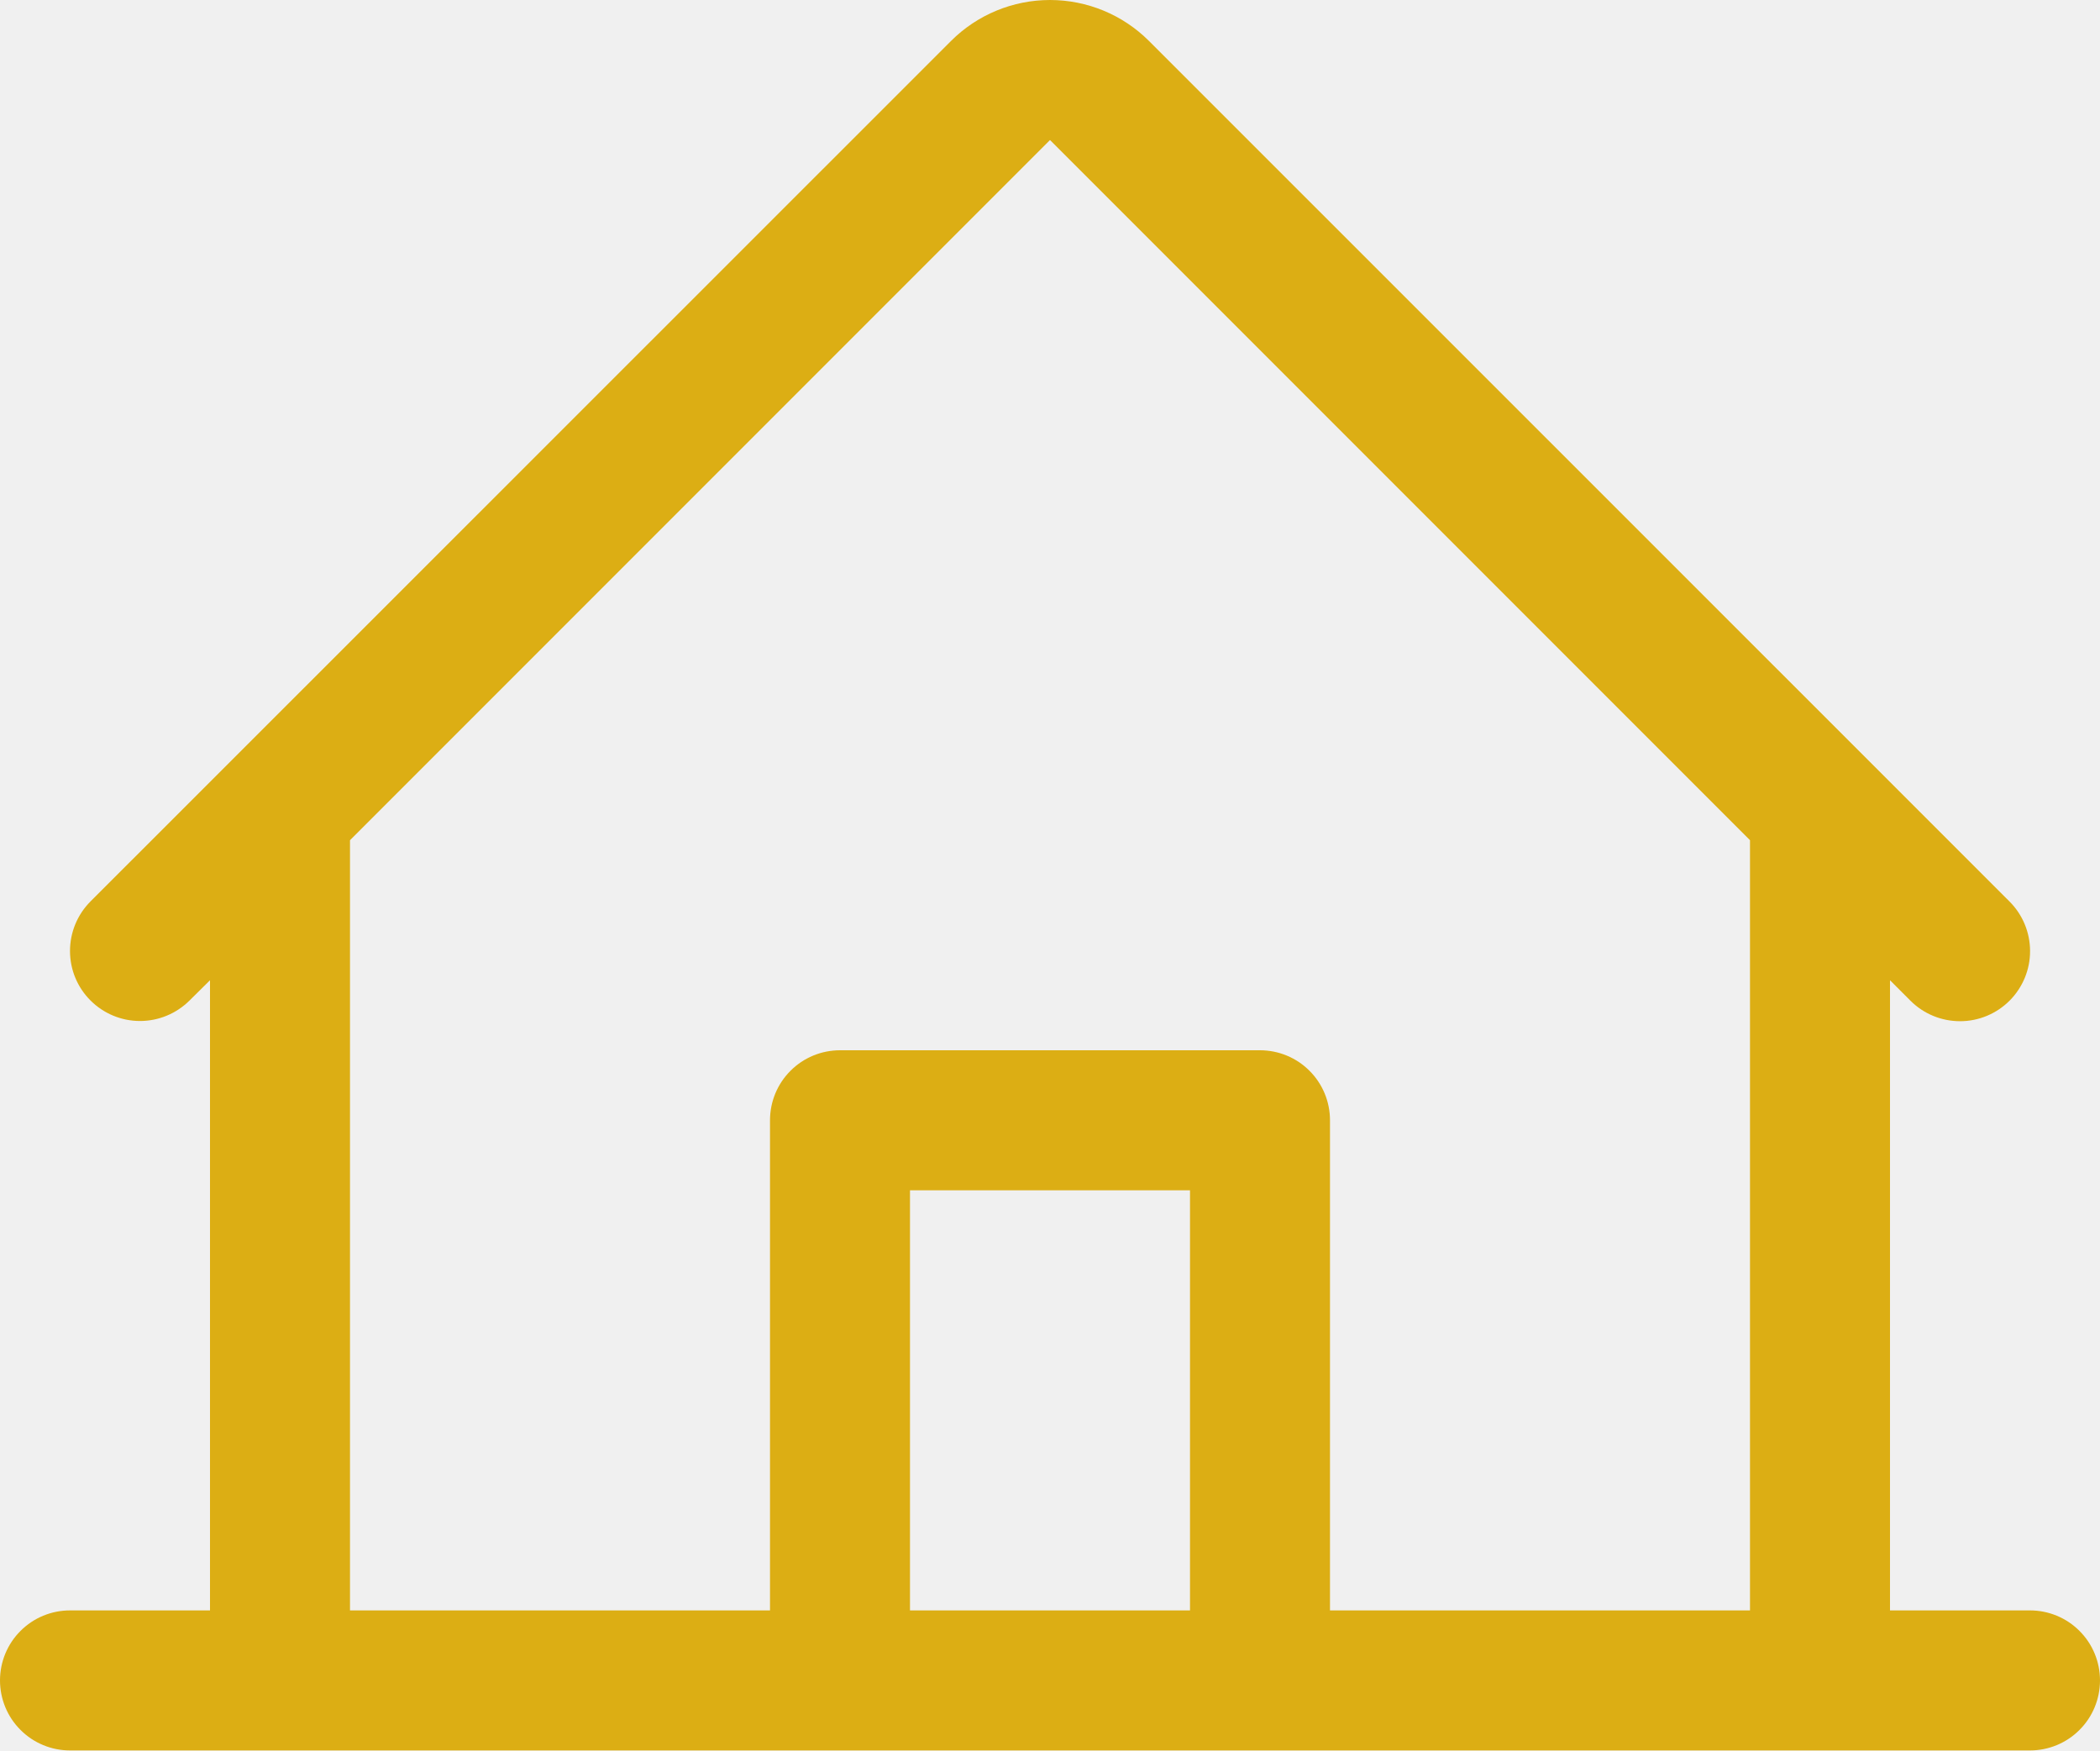
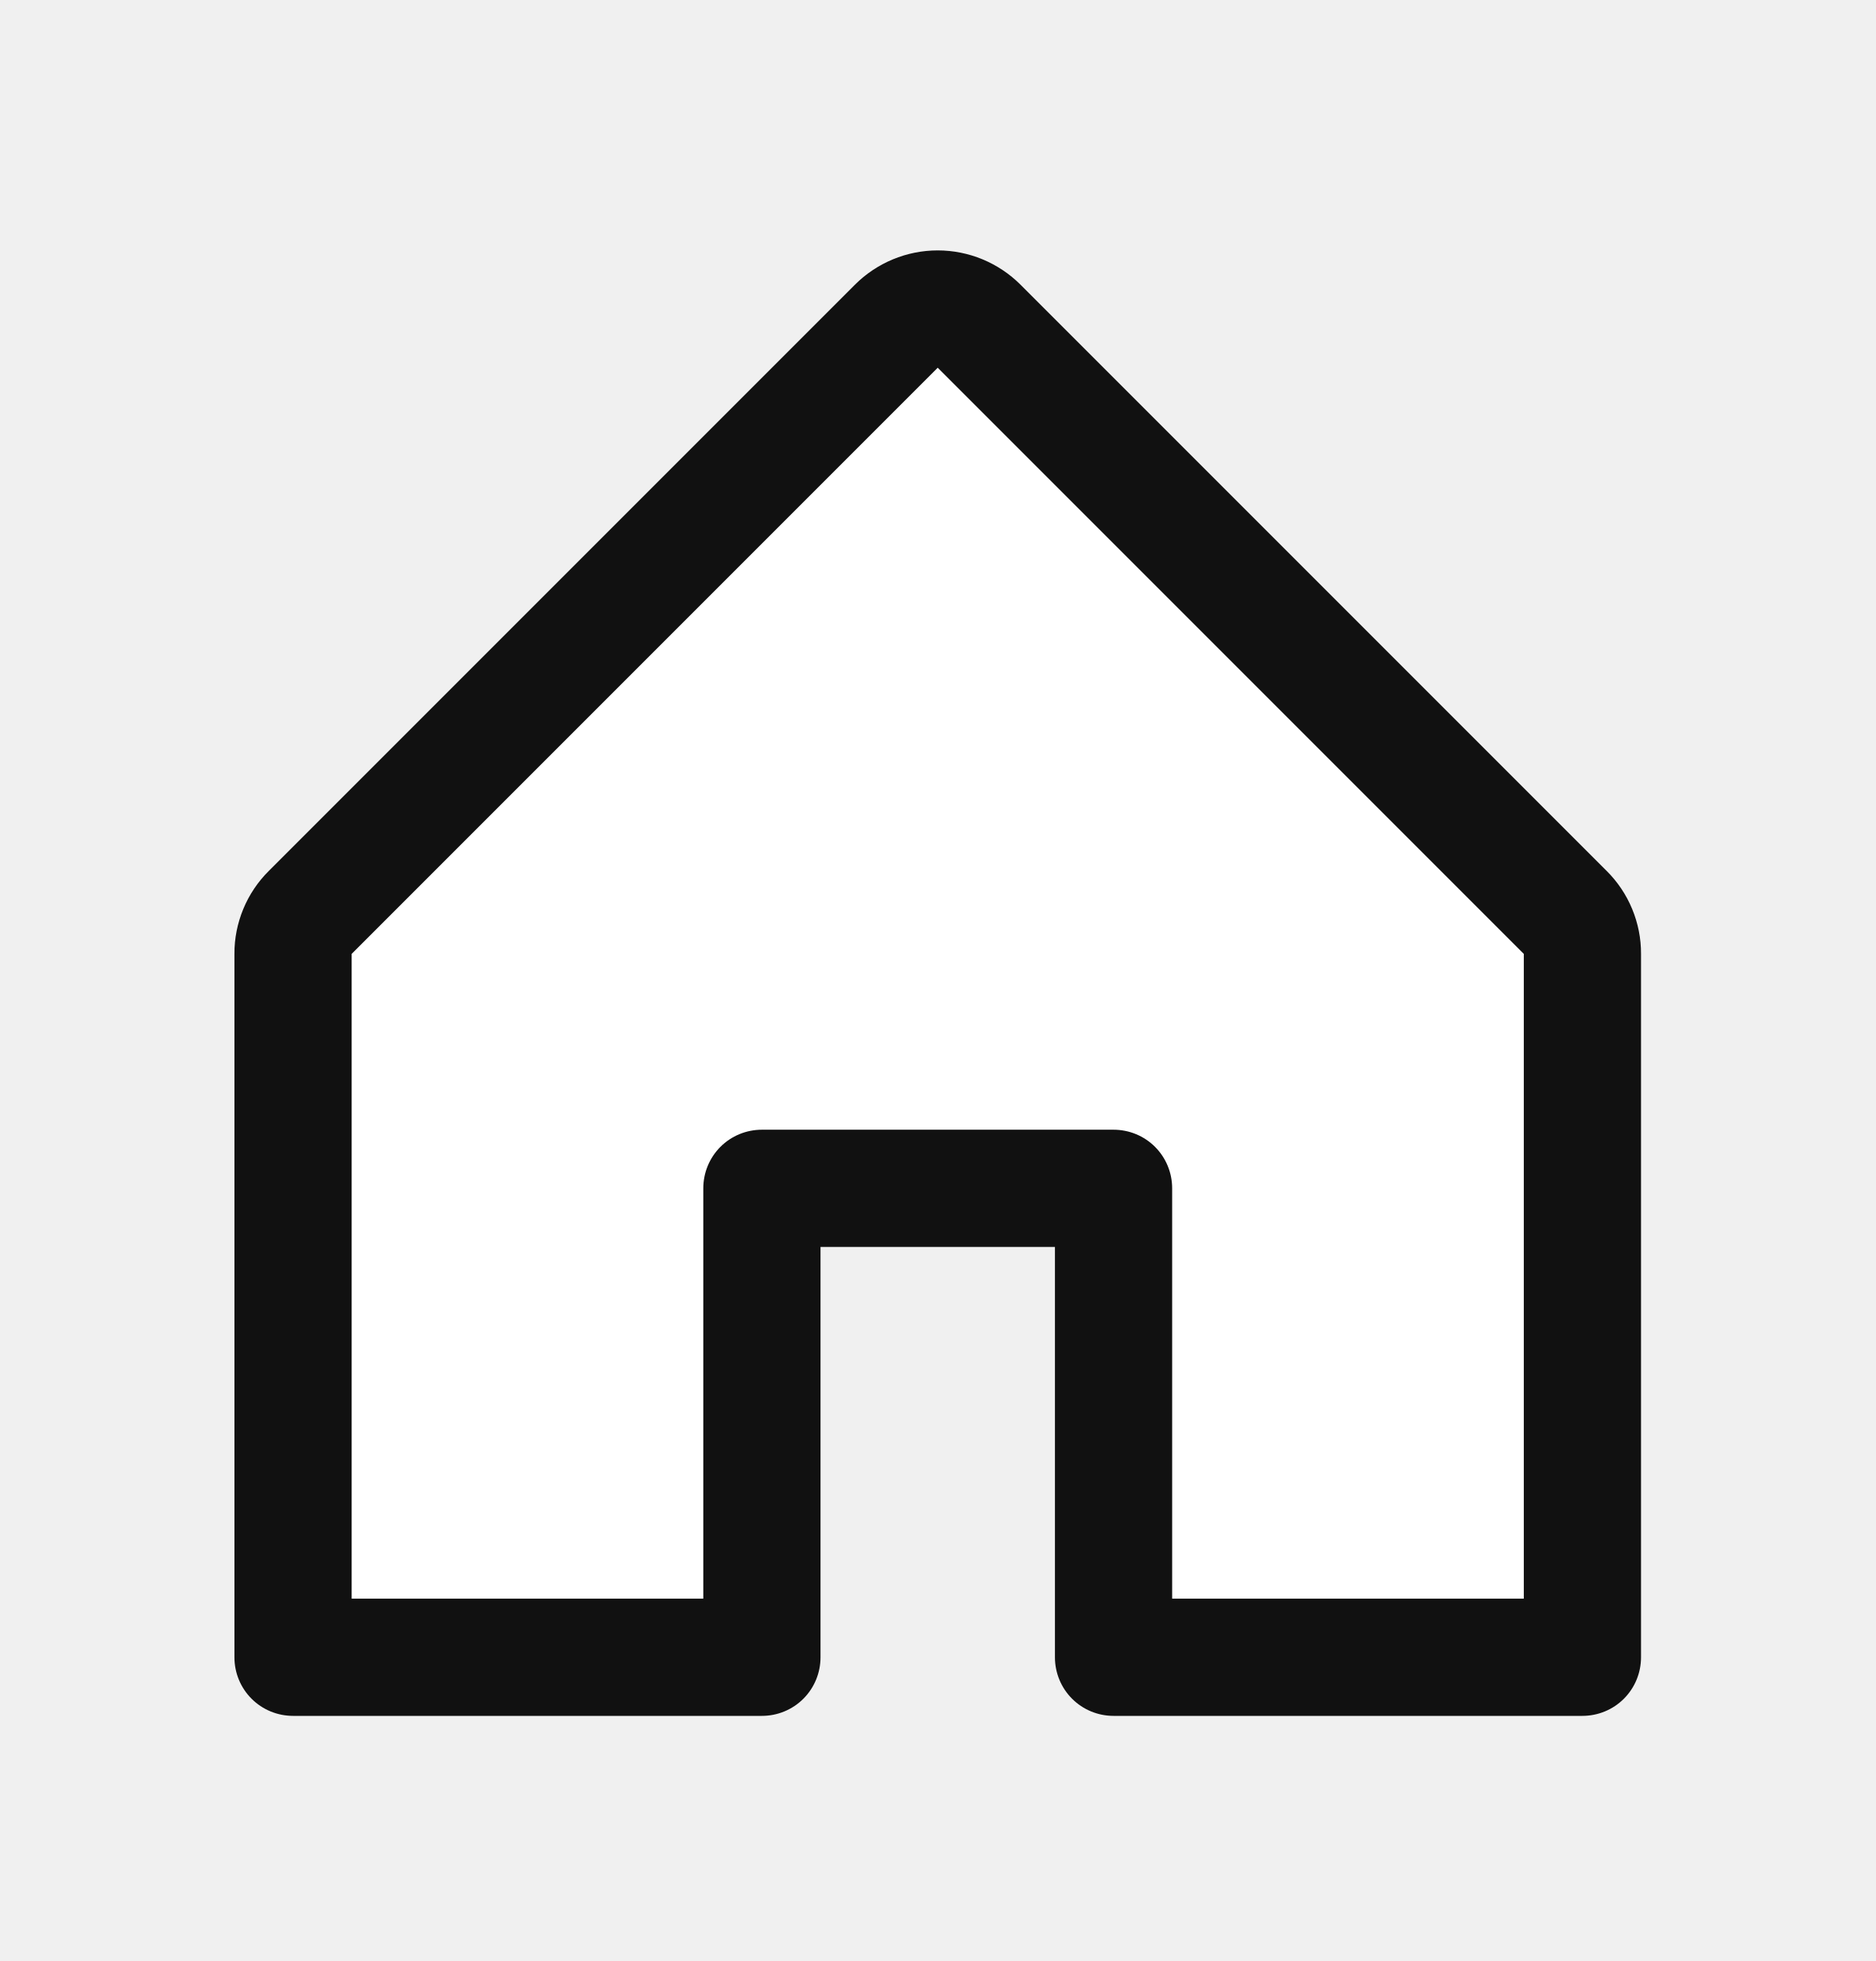
- <svg xmlns="http://www.w3.org/2000/svg" width="30" height="25" viewBox="0 0 30 25" fill="none">
-   <path d="M29 23H27V14L27.293 14.293C27.48 14.48 27.735 14.585 28.001 14.585C28.267 14.585 28.521 14.479 28.709 14.291C28.896 14.103 29.002 13.848 29.001 13.583C29.001 13.317 28.895 13.063 28.707 12.875L16.414 0.585C16.039 0.21 15.53 -0 15 -0C14.47 -0 13.961 0.21 13.586 0.585L1.292 12.875C1.105 13.063 1 13.317 1 13.582C1 13.848 1.105 14.102 1.293 14.289C1.481 14.477 1.735 14.582 2 14.582C2.266 14.582 2.52 14.476 2.708 14.289L3 14V23H1C0.735 23 0.48 23.105 0.293 23.293C0.105 23.48 0 23.735 0 24C0 24.265 0.105 24.52 0.293 24.707C0.48 24.895 0.735 25 1 25H29C29.265 25 29.52 24.895 29.707 24.707C29.895 24.52 30 24.265 30 24C30 23.735 29.895 23.48 29.707 23.293C29.52 23.105 29.265 23 29 23ZM5 12L15 2L25 12V23H19V16C19 15.735 18.895 15.48 18.707 15.293C18.52 15.105 18.265 15 18 15H12C11.735 15 11.48 15.105 11.293 15.293C11.105 15.48 11 15.735 11 16V23H5V12ZM17 23H13V17H17V23Z" fill="#DCAE14" />
+ <svg xmlns="http://www.w3.org/2000/svg" width="22" height="23" viewBox="0 0 22 23" fill="none">
+   <path d="M18.562 11.188V19.438H13.062V13.938H8.938V19.438H3.438V11.188C3.437 11.097 3.455 11.008 3.49 10.924C3.524 10.841 3.575 10.765 3.639 10.701L10.514 3.826C10.577 3.762 10.653 3.711 10.737 3.677C10.82 3.642 10.91 3.624 11 3.624C11.09 3.624 11.18 3.642 11.263 3.677C11.347 3.711 11.423 3.762 11.486 3.826L18.361 10.701C18.425 10.765 18.476 10.841 18.51 10.924C18.545 11.008 18.563 11.097 18.562 11.188Z" fill="white" />
+   <path d="M18.847 10.215L11.972 3.34C11.714 3.082 11.364 2.937 11 2.937C10.636 2.937 10.286 3.082 10.028 3.34L3.153 10.215C3.025 10.342 2.923 10.494 2.854 10.661C2.785 10.828 2.749 11.007 2.75 11.188V19.438C2.75 19.62 2.822 19.795 2.951 19.924C3.08 20.053 3.255 20.125 3.438 20.125H8.938C9.12 20.125 9.295 20.053 9.424 19.924C9.553 19.795 9.625 19.62 9.625 19.438V14.625H12.375V19.438C12.375 19.62 12.447 19.795 12.576 19.924C12.705 20.053 12.88 20.125 13.062 20.125H18.562C18.745 20.125 18.92 20.053 19.049 19.924C19.178 19.795 19.25 19.62 19.25 19.438V11.188C19.251 11.007 19.215 10.828 19.146 10.661C19.077 10.494 18.975 10.342 18.847 10.215ZM17.875 18.75H13.75V13.938C13.75 13.755 13.678 13.58 13.549 13.451C13.42 13.322 13.245 13.25 13.062 13.25H8.938C8.755 13.25 8.58 13.322 8.451 13.451C8.322 13.58 8.25 13.755 8.25 13.938V18.75H4.125V11.188L11 4.313L17.875 11.188V18.75Z" fill="#111111" />
</svg>
